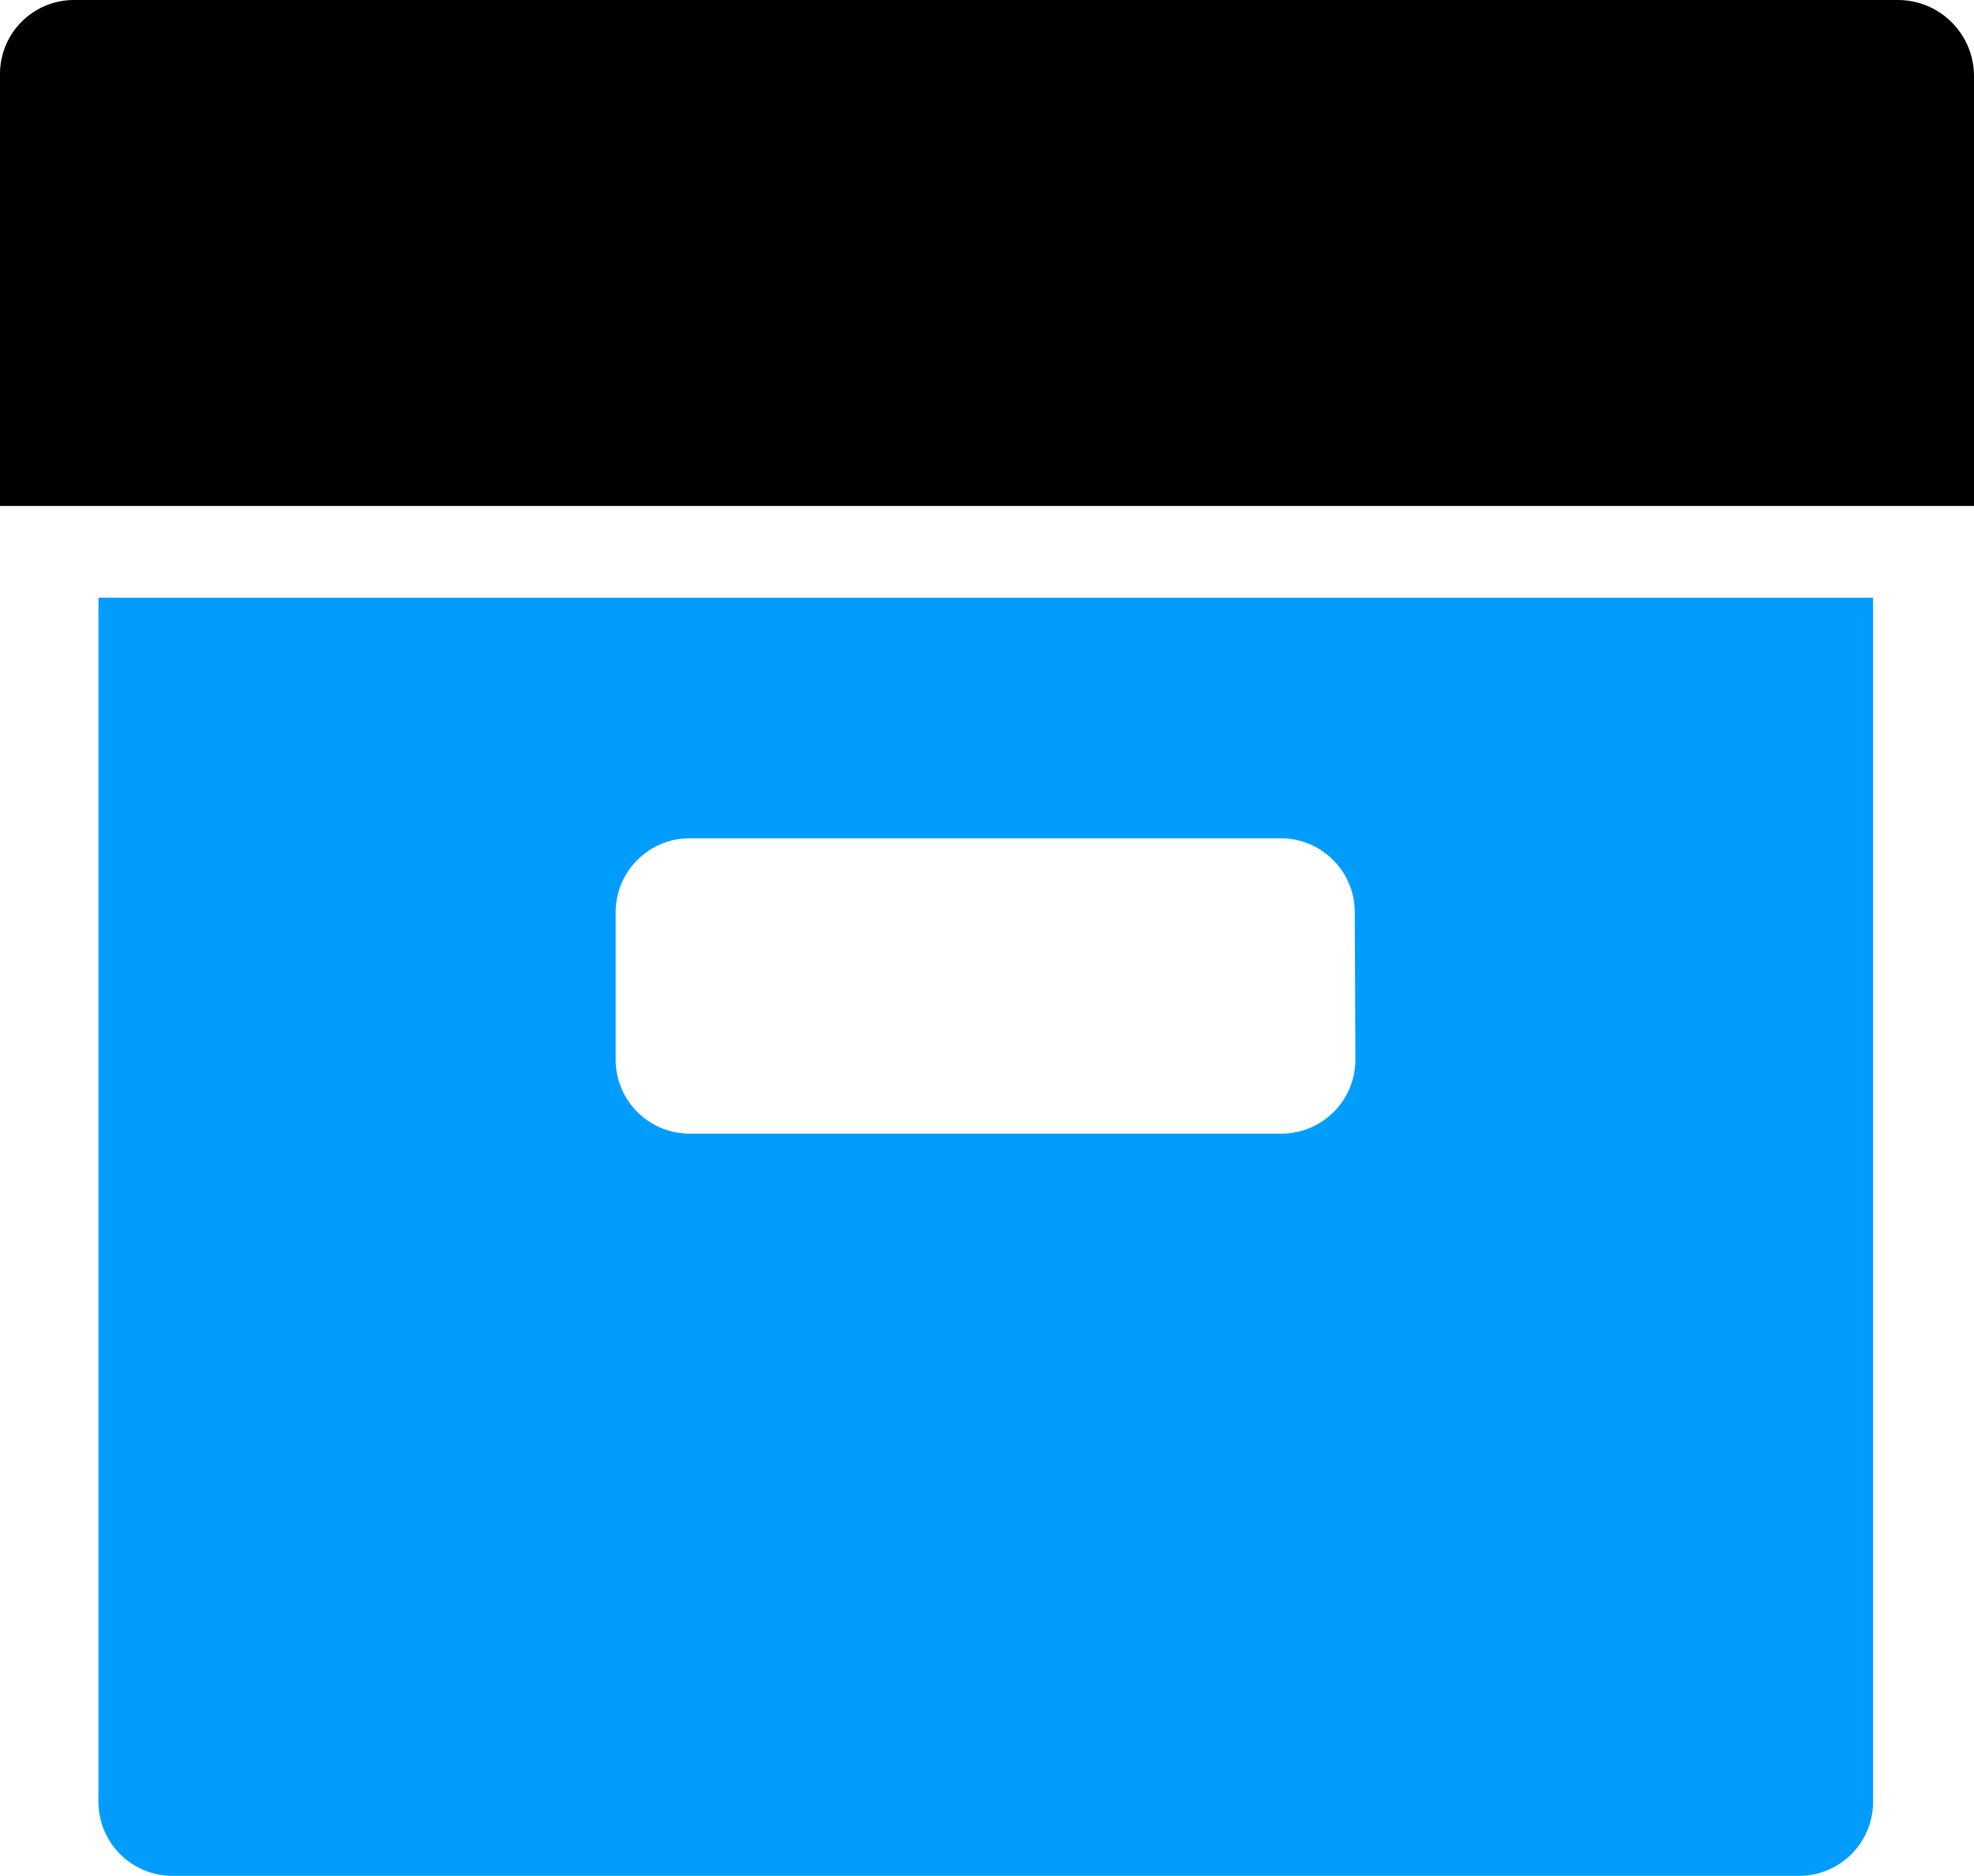
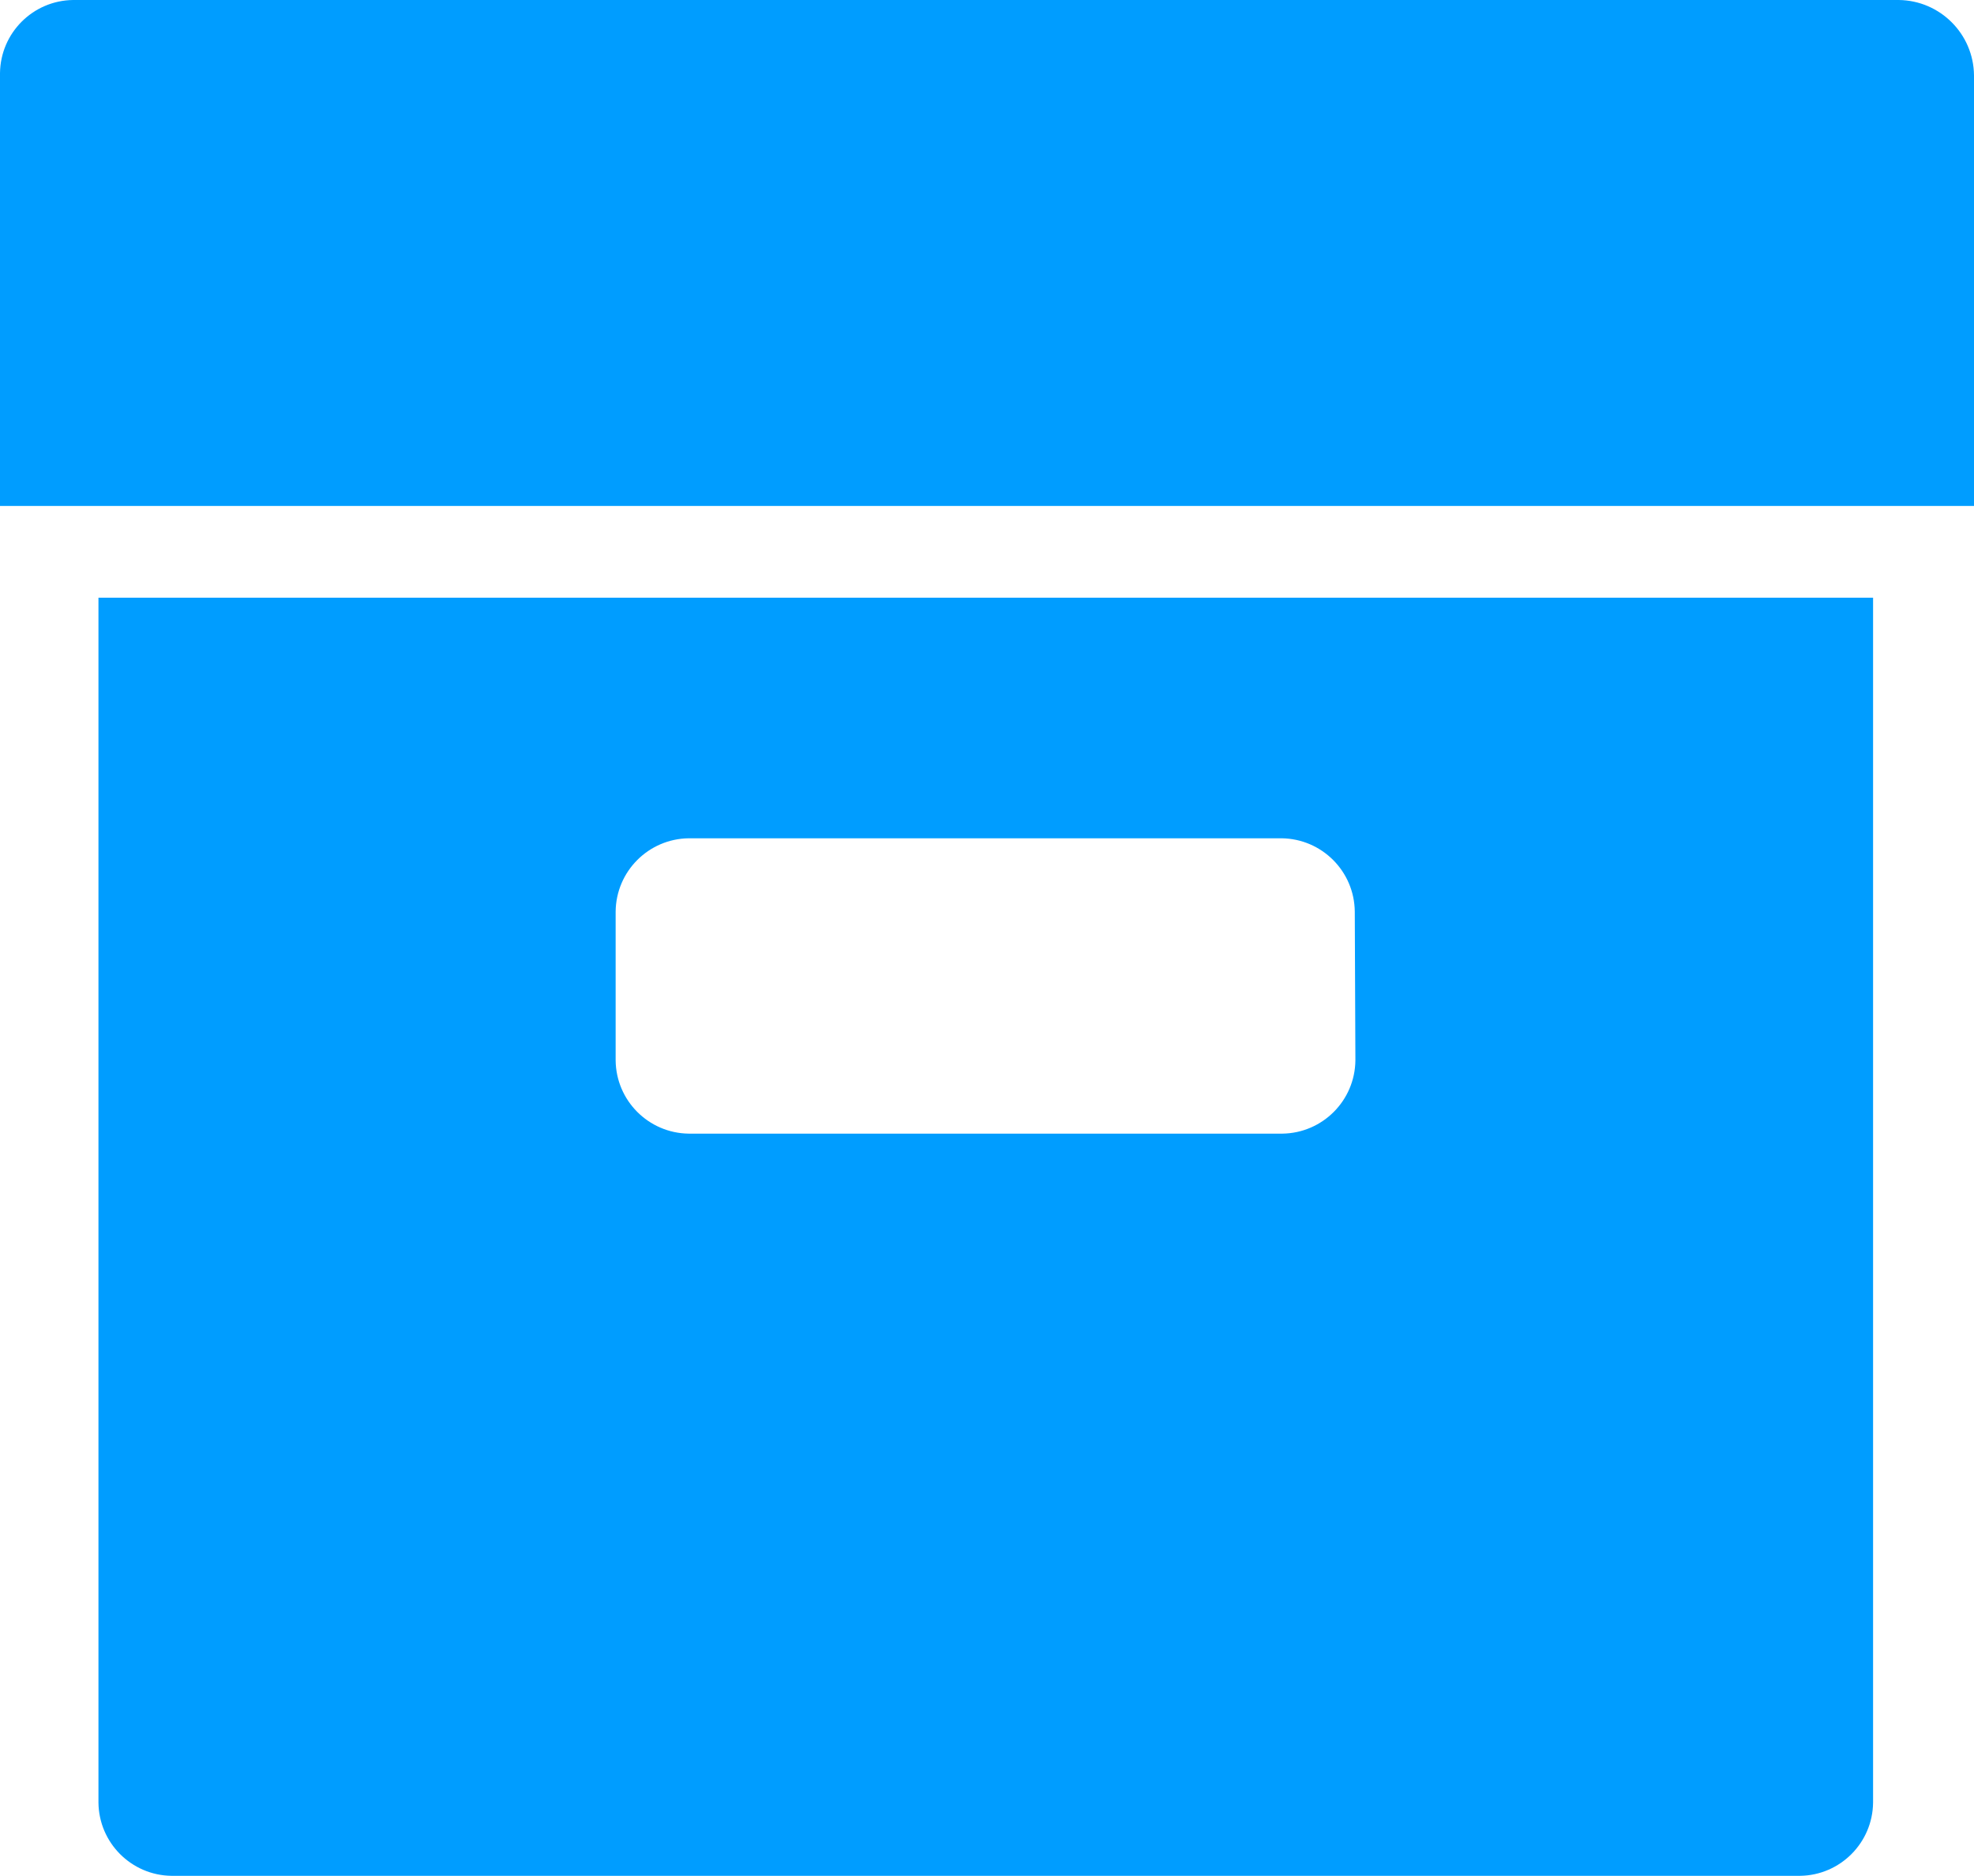
<svg xmlns="http://www.w3.org/2000/svg" width="16" height="15.205" viewBox="0 0 16 15.205">
  <defs>
    <style>.file_storage_a{fill:#009dff;}</style>
  </defs>
  <g transform="translate(0 -11.008)">
    <g transform="translate(0.798 15.853)">
      <g transform="translate(0 0)">
        <path class="file_storage_a" d="M22.016,146.176v9.766a.6.6,0,0,0,.592.594h13.2a.6.6,0,0,0,.592-.594v-9.766Zm10.188,3.75a.6.6,0,0,1-.592.594H26.8a.6.6,0,0,1-.592-.594V148.72a.6.6,0,0,1,.592-.594h4.807a.6.6,0,0,1,.592.594Z" transform="translate(-22.016 -146.176)" />
      </g>
    </g>
    <g transform="translate(0 11.008)">
      <g transform="translate(0 0)">
-         <path class="a" d="M15.39,11.008H.592A.6.6,0,0,0,0,11.6v3.509H16v-3.49A.617.617,0,0,0,15.39,11.008Z" transform="translate(0 -11.008)" />
+         <path class="file_storage_a" d="M15.39,11.008H.592A.6.6,0,0,0,0,11.6v3.509H16v-3.49A.617.617,0,0,0,15.39,11.008Z" transform="translate(0 -11.008)" />
      </g>
    </g>
  </g>
</svg>
